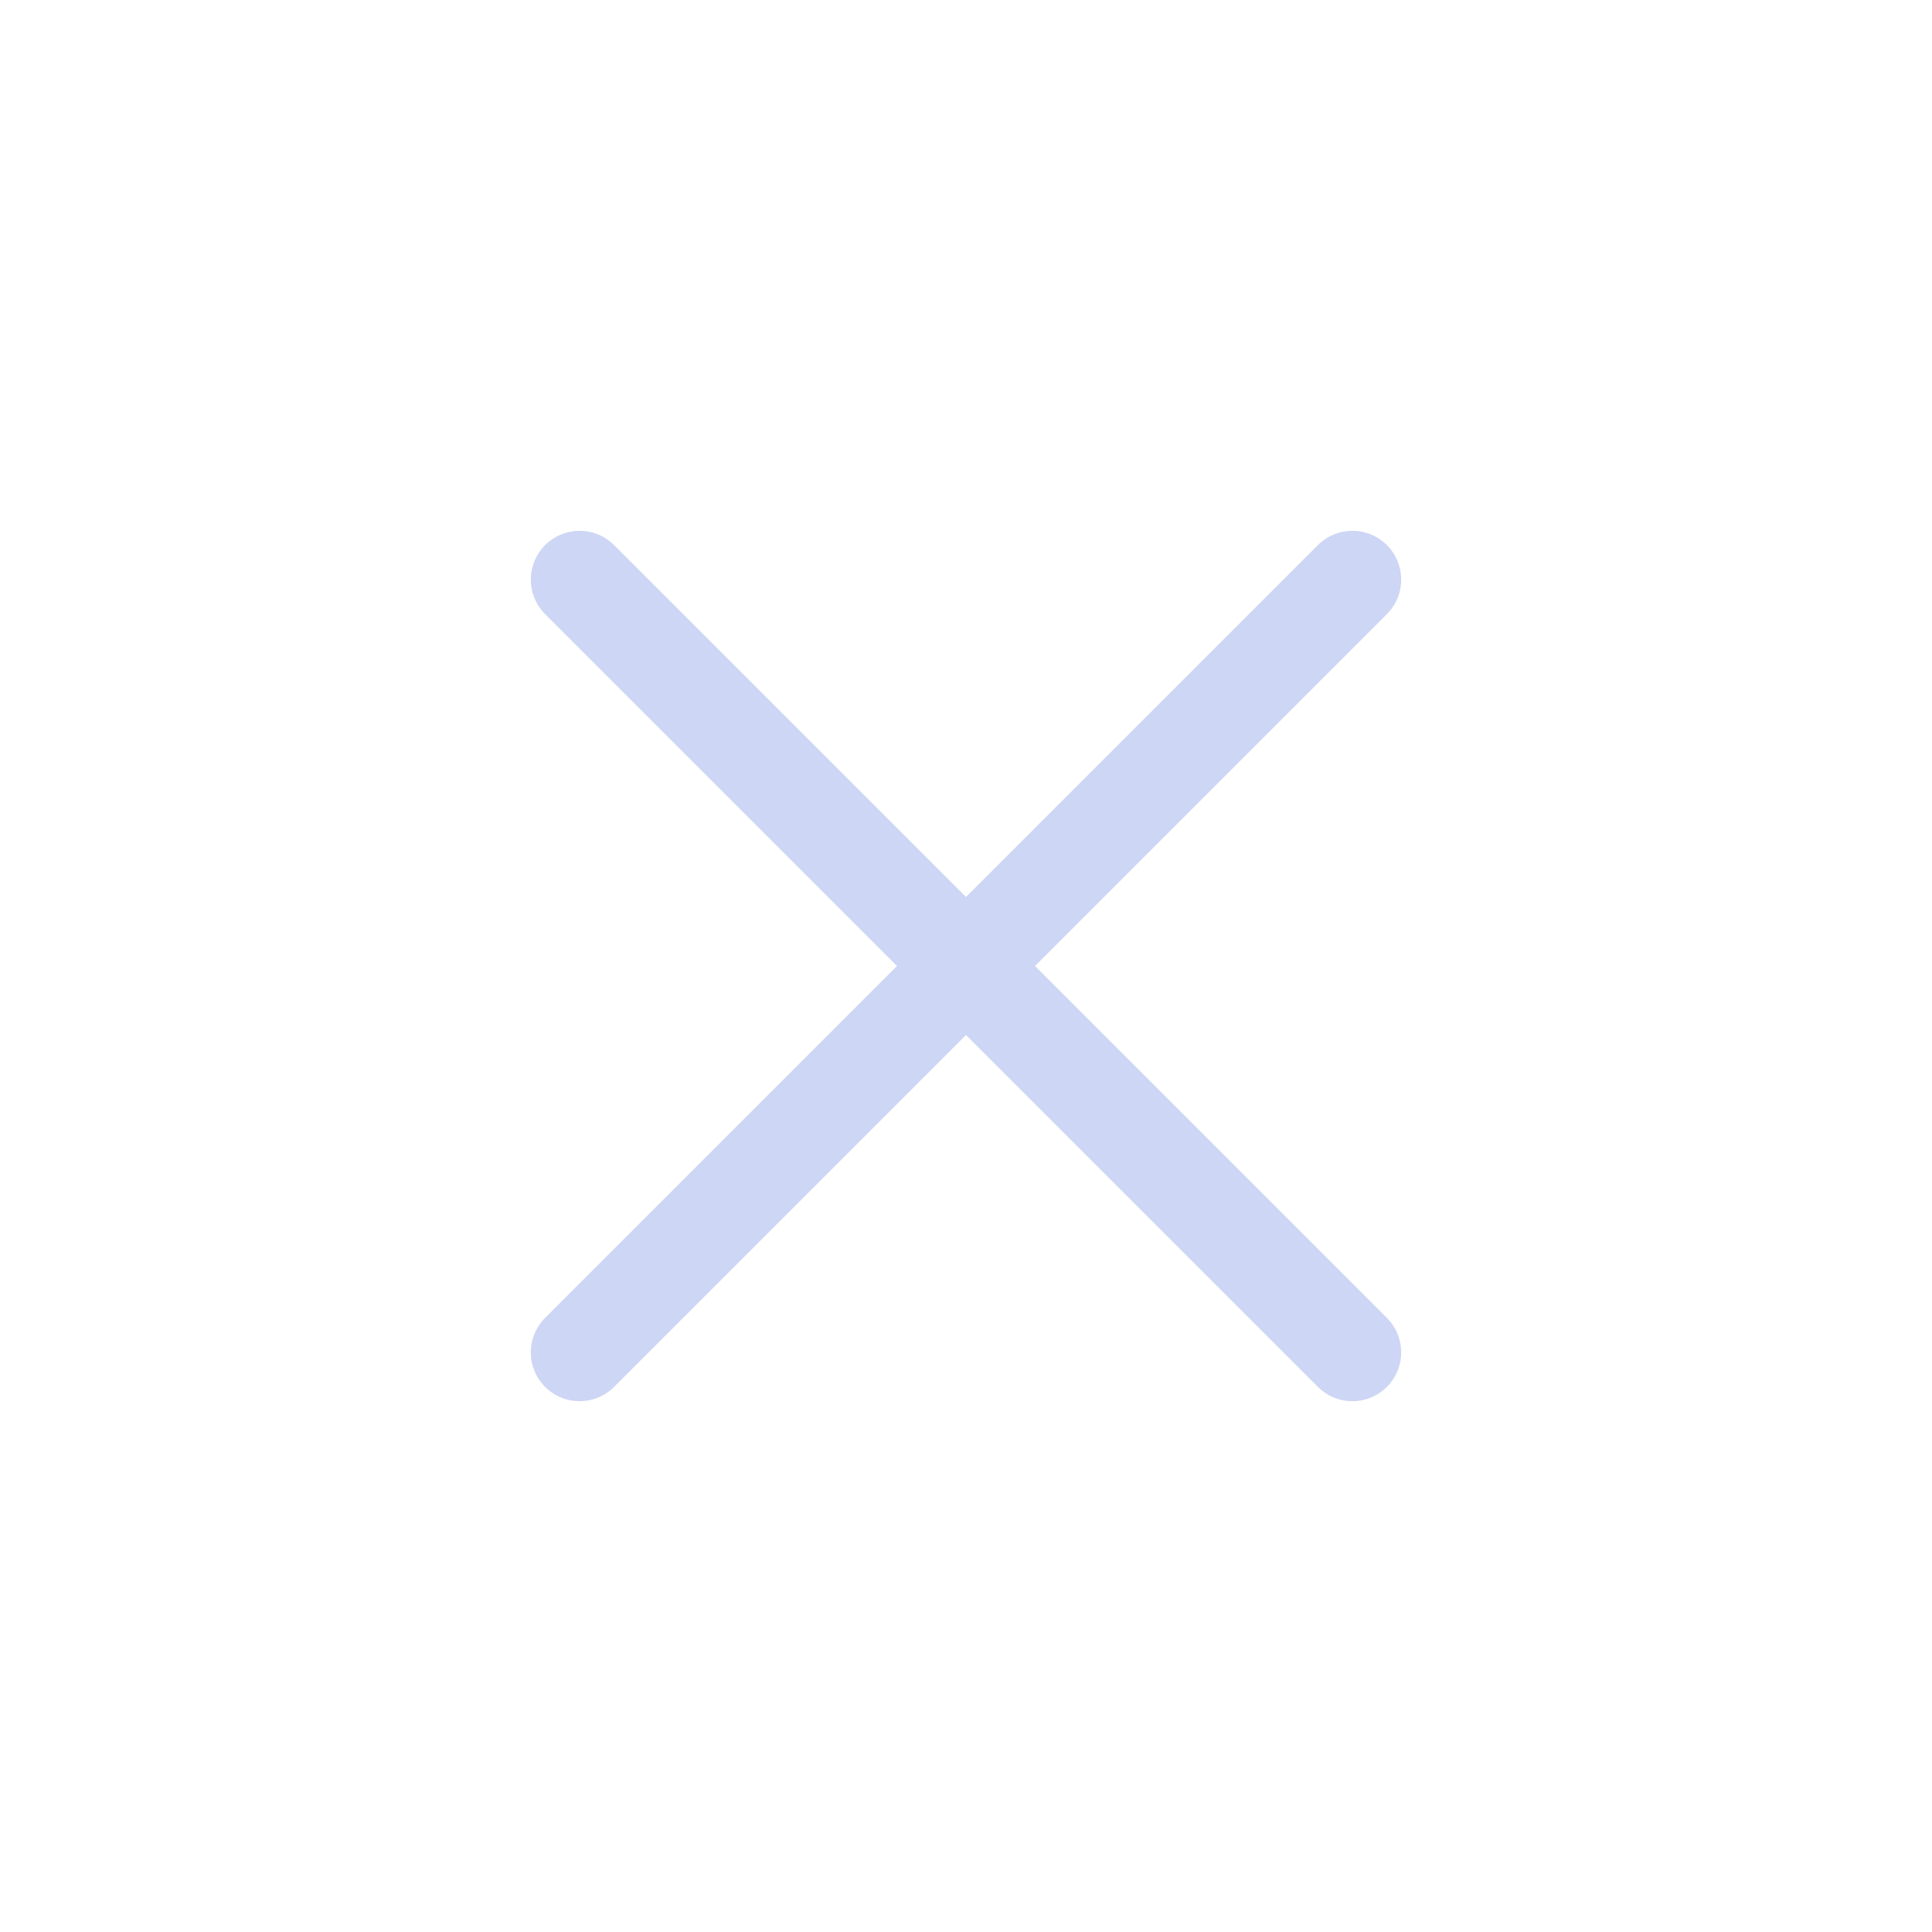
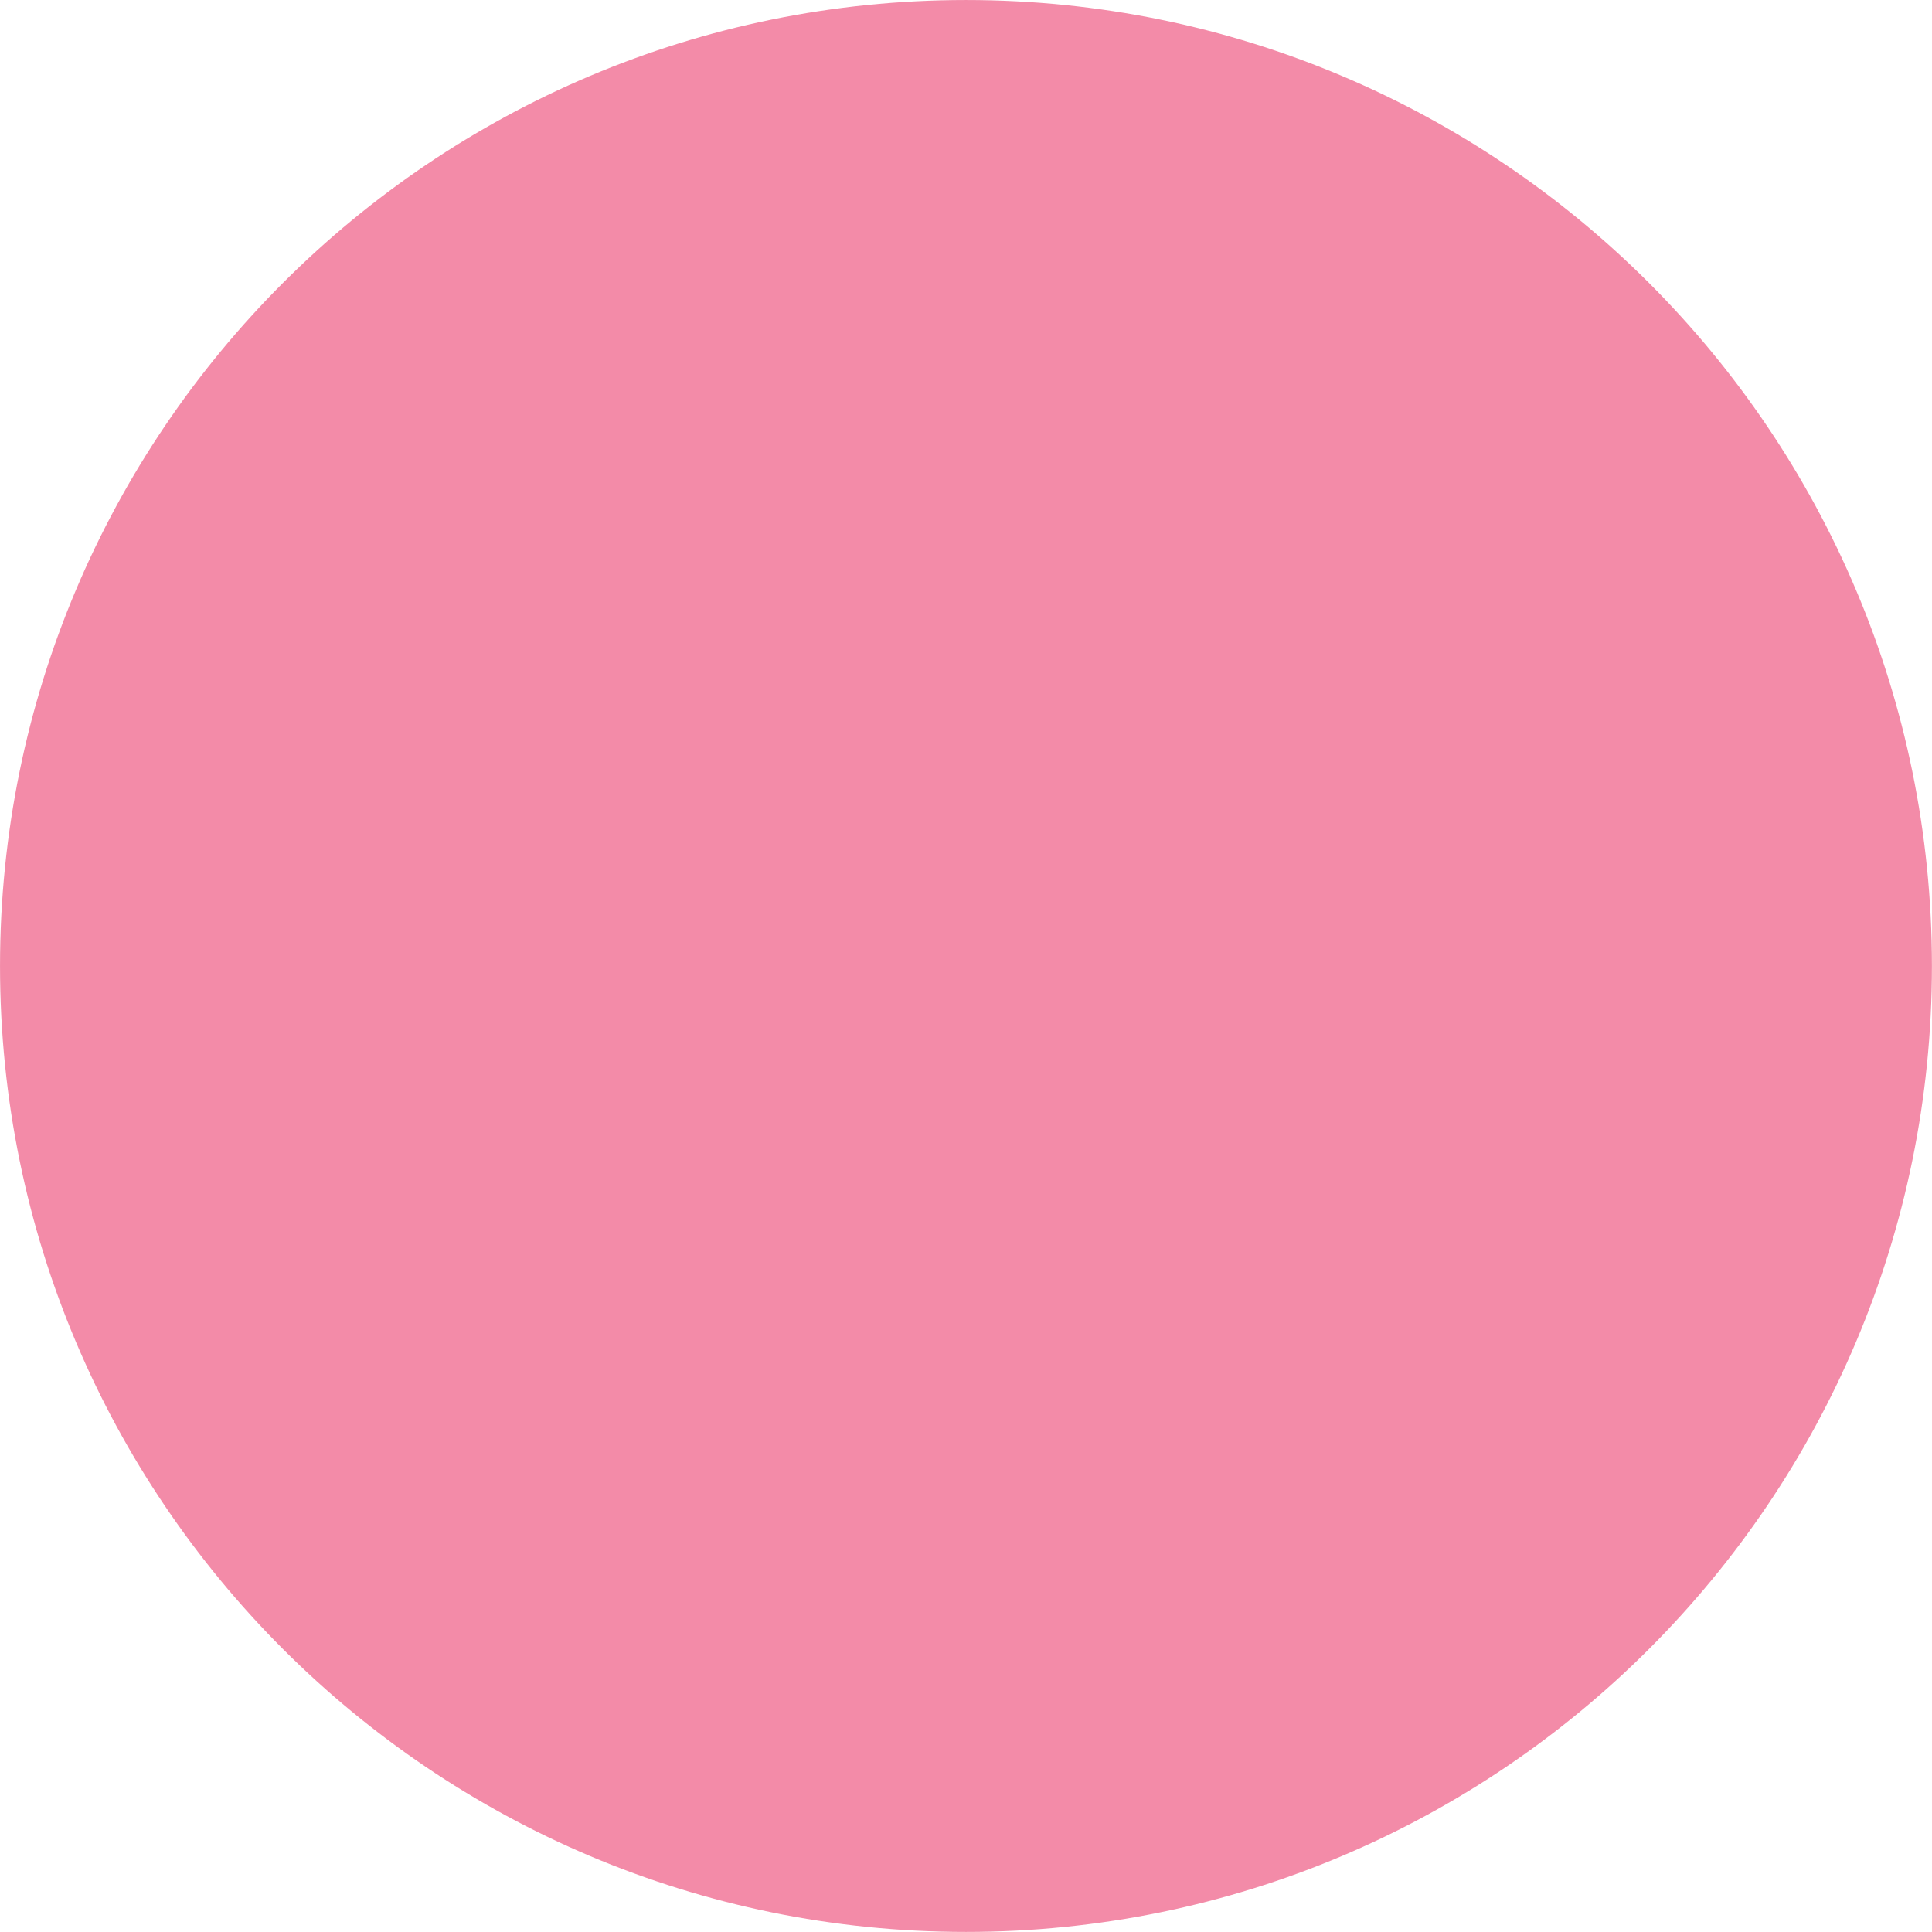
<svg xmlns="http://www.w3.org/2000/svg" viewBox="0 0 50 50" version="1.2" baseProfile="tiny">
  <defs>
</defs>
  <g fill="none" stroke="black" stroke-width="1" fill-rule="evenodd" stroke-linecap="square" stroke-linejoin="bevel">
-     <g fill="none" stroke="#cdd6f4" stroke-opacity="1" stroke-width="1.01" stroke-linecap="round" stroke-linejoin="miter" stroke-miterlimit="2" transform="matrix(2.5,0,0,2.5,2.5,2.5)" font-family="SF Pro Text" font-size="10" font-weight="400" font-style="normal">
-       <polyline fill="none" vector-effect="none" points="5,5 13,13 " />
-       <polyline fill="none" vector-effect="none" points="13,5 5,13 " />
+     <g fill="#f38ba8" fill-opacity="1" stroke="none" transform="matrix(2.69966,0,0,2.69966,-7.14285,-7.14286)" font-family="SF Pro Text" font-size="10" font-weight="400" font-style="normal">
+       <circle cx="11.906" cy="11.906" r="9.26" />
    </g>
    <g fill="none" stroke="#000000" stroke-opacity="1" stroke-width="1" stroke-linecap="square" stroke-linejoin="bevel" transform="matrix(1,0,0,1,0,0)" font-family="SF Pro Text" font-size="10" font-weight="400" font-style="normal">
</g>
  </g>
</svg>
